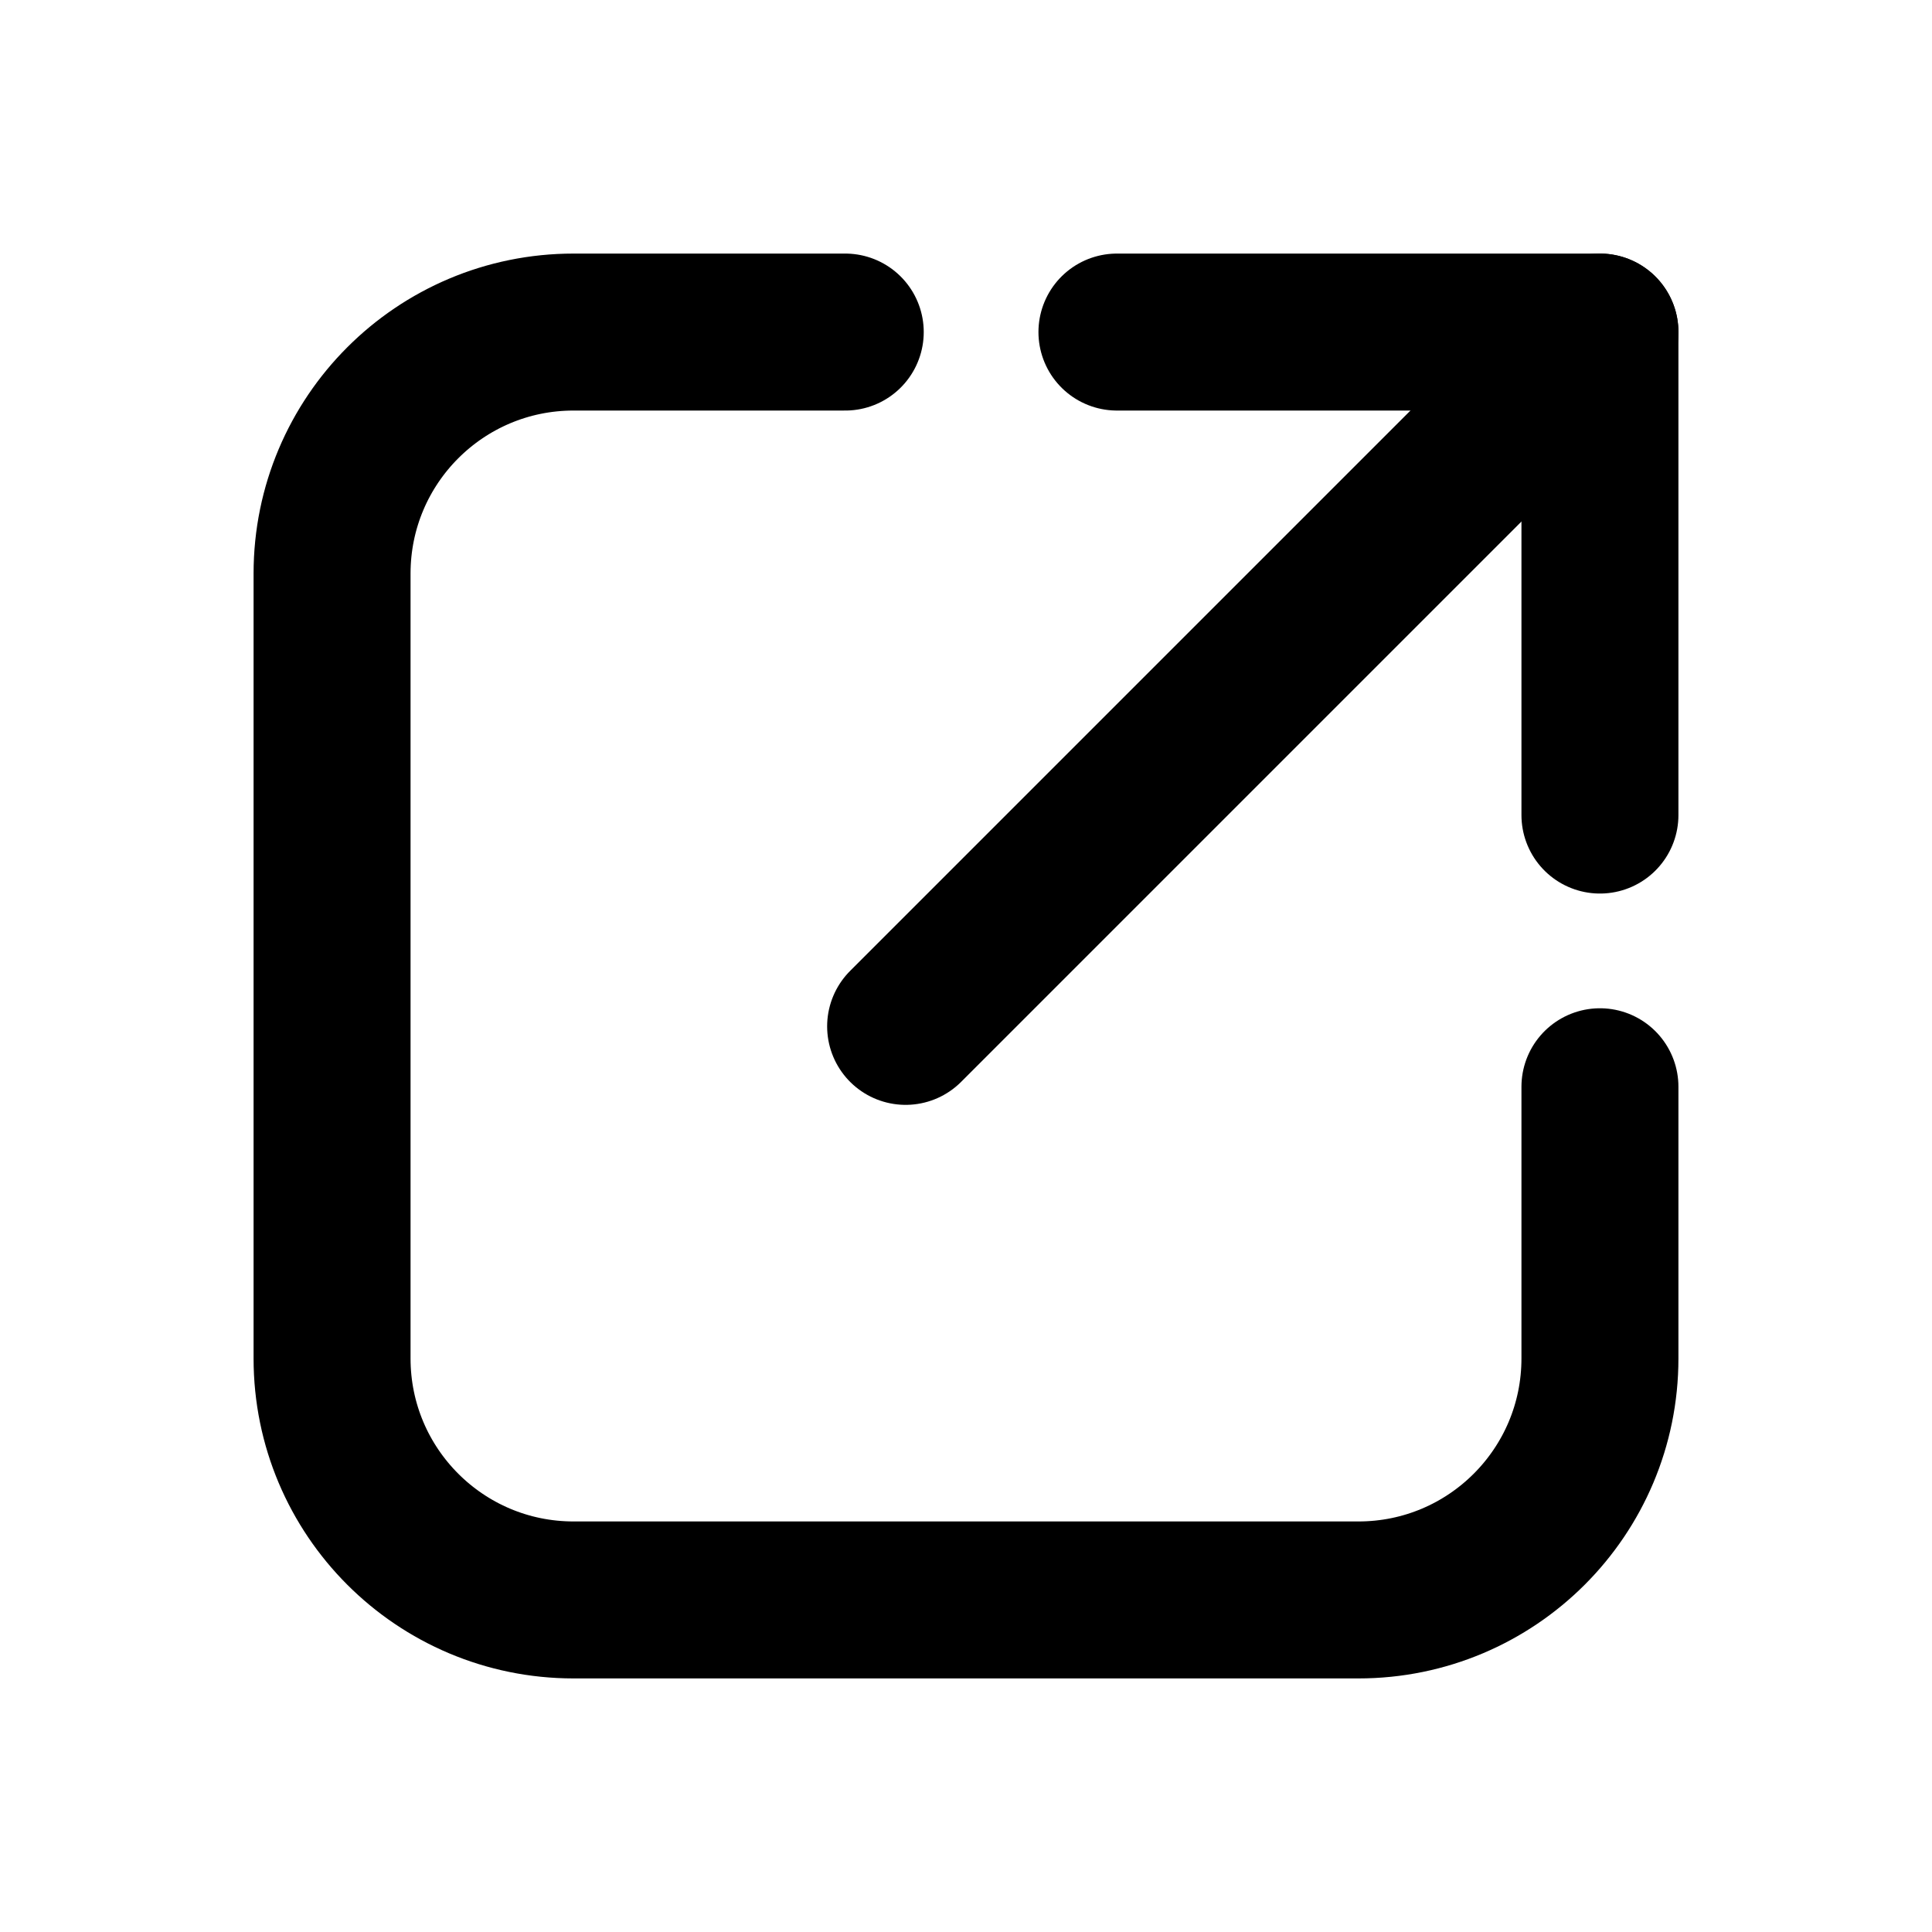
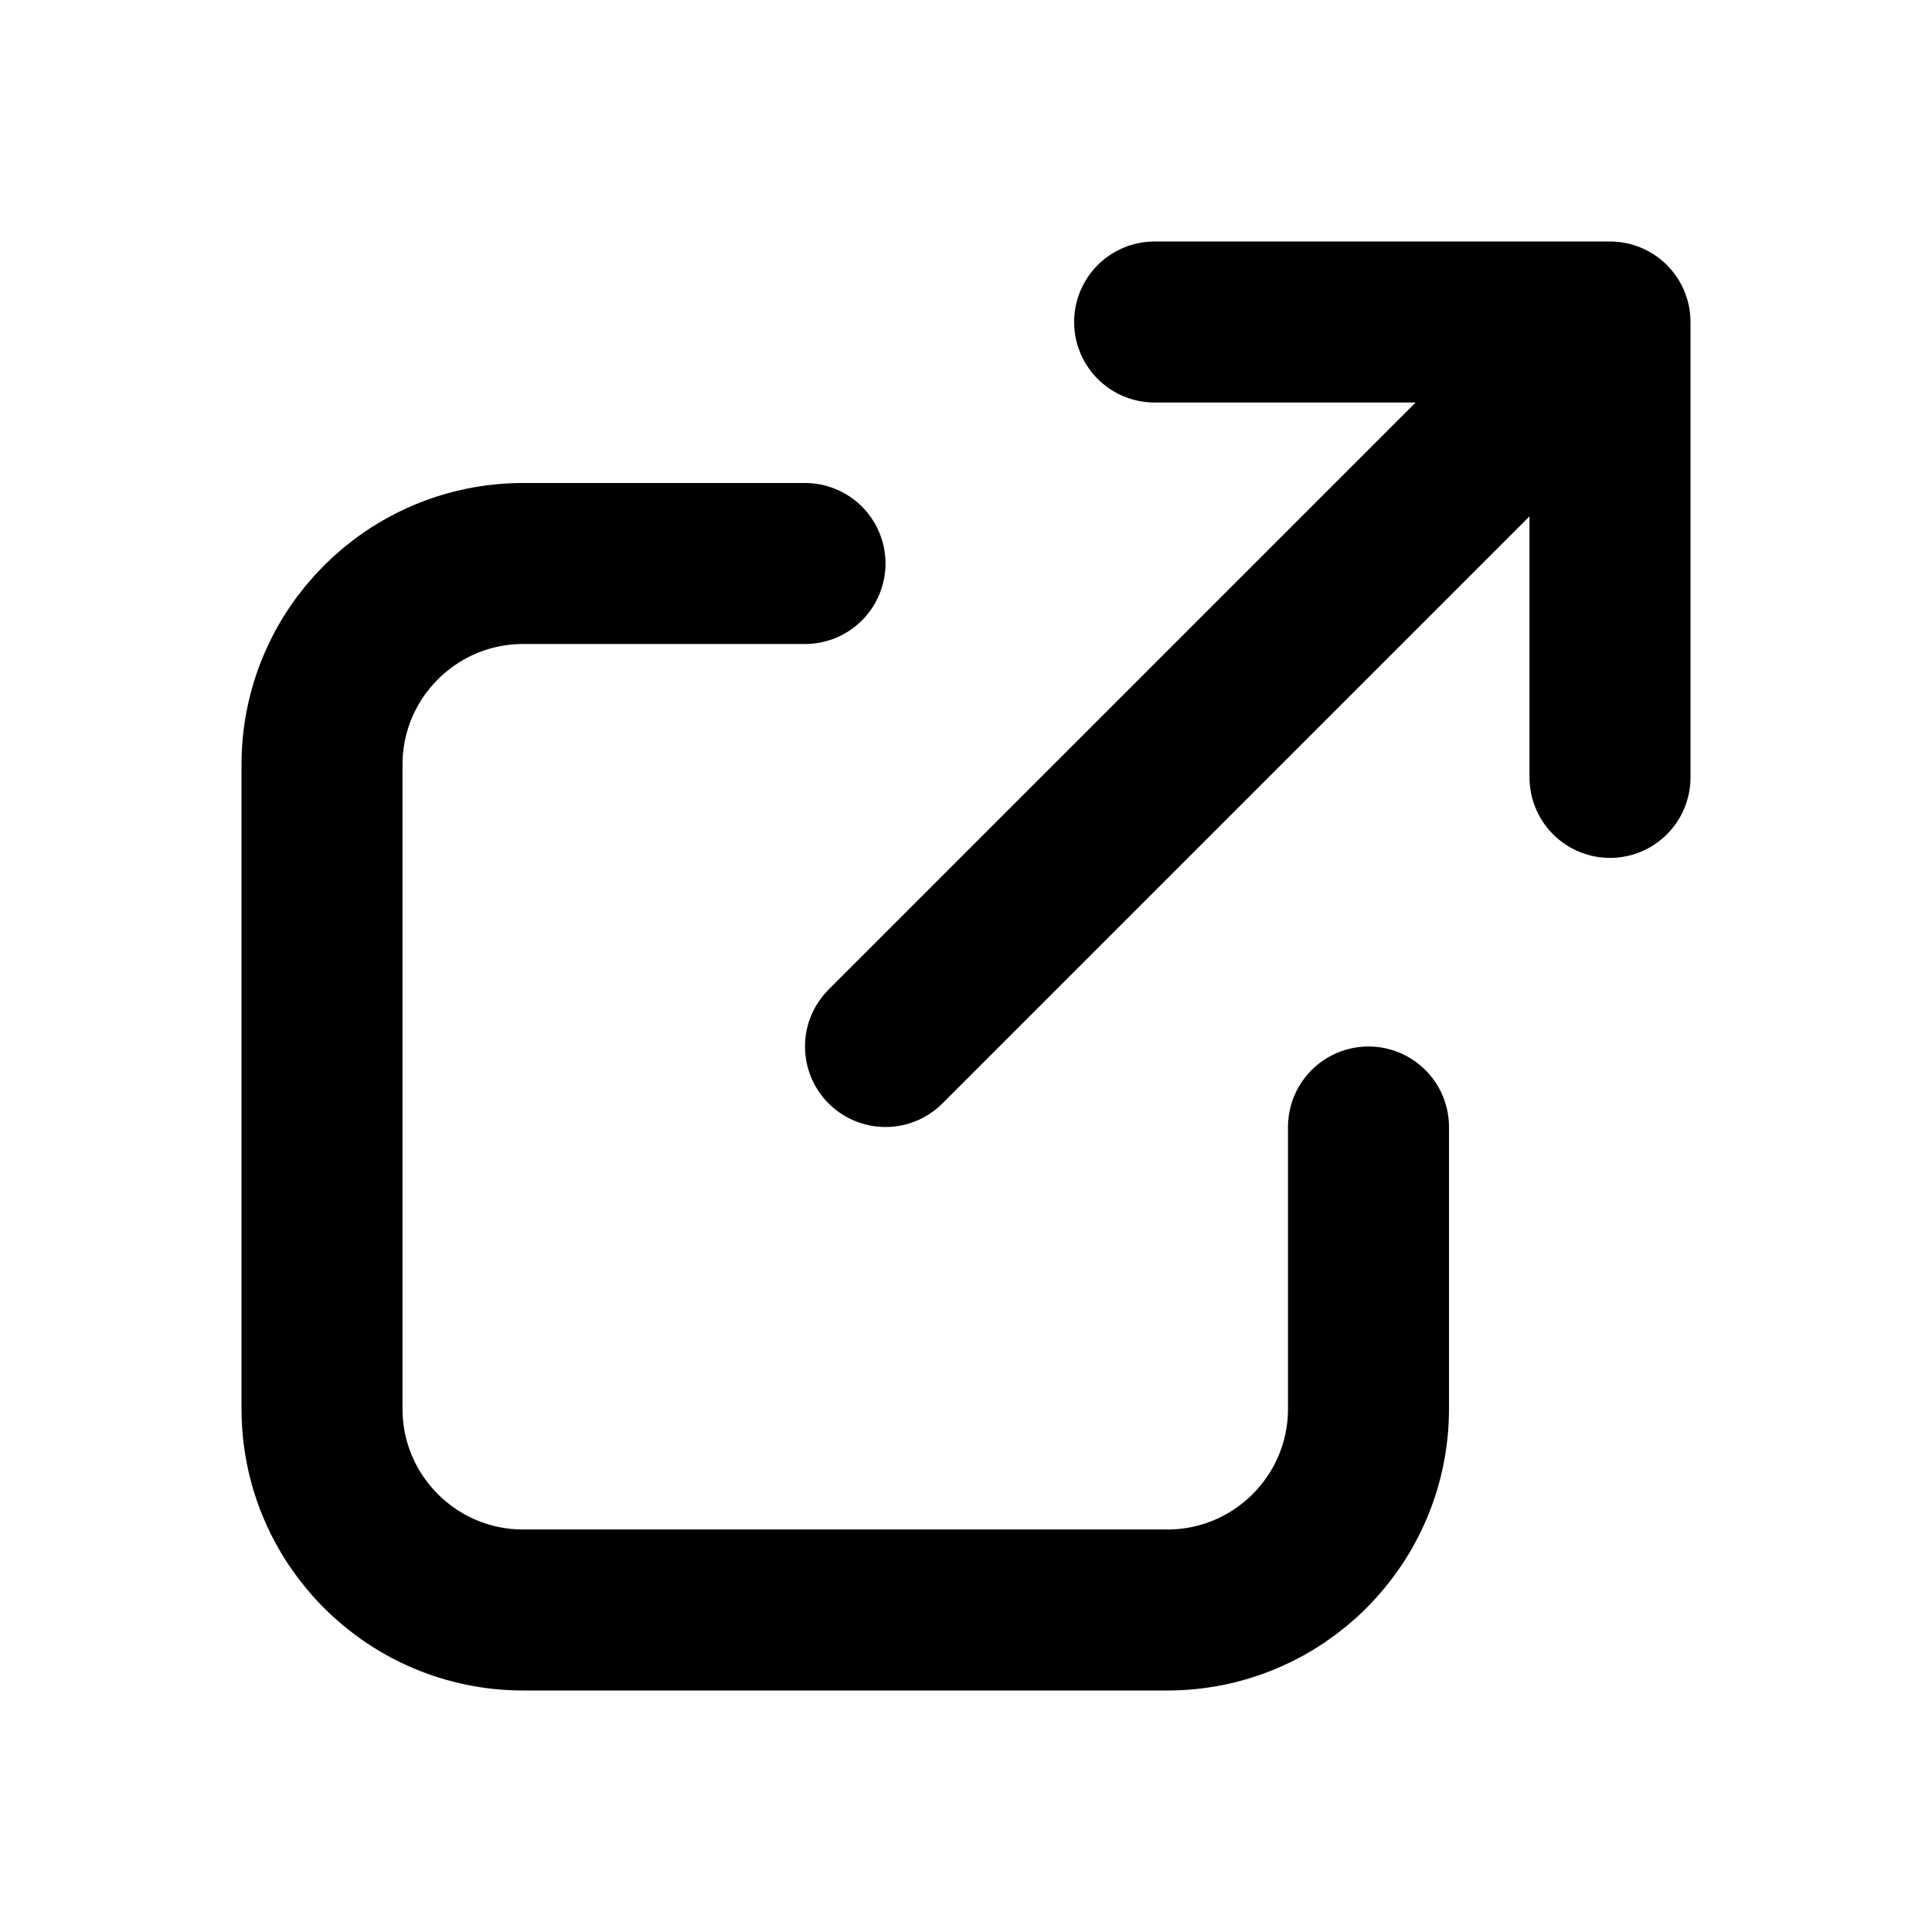
- <svg xmlns="http://www.w3.org/2000/svg" width="16" height="16" viewBox="0 0 16 16" fill="none" stroke="currentColor" stroke-width="1.3" stroke-linecap="round" stroke-linejoin="round" color="#000000">
-   <g>
-     <path d="M7 2.75 L4.75 2.75 C3.645 2.75 2.75 3.645 2.75 4.75 L2.75 11.25 C2.75 12.355 3.645 13.25 4.75 13.25 L11.25 13.25 C12.355 13.25 13.25 12.355 13.25 11.25 L13.25 9" />
-     <line x1="7.5" y1="8.5" x2="13.25" y2="2.75" />
-     <path d="M9.25 2.75 L13.25 2.75 L13.25 6.75" />
-   </g>
+ <svg xmlns="http://www.w3.org/2000/svg" color="#000000" viewBox="0 0 24 24" width="24" height="24" fill="none">
+   <path d="M10 7H6.5A2.5 2.5 0 0 0 4 9.5V17.5A2.5 2.5 0 0 0 6.5 20H14.5A2.5 2.5 0 0 0 17 17.5V14" fill="none" stroke="currentColor" stroke-width="2" stroke-linecap="round" stroke-linejoin="round" />
+   <path d="M11 13L20 4M14.343 4L20 4L20 9.657" fill="none" stroke="currentColor" stroke-width="2" stroke-linecap="round" stroke-linejoin="round" />
</svg>
